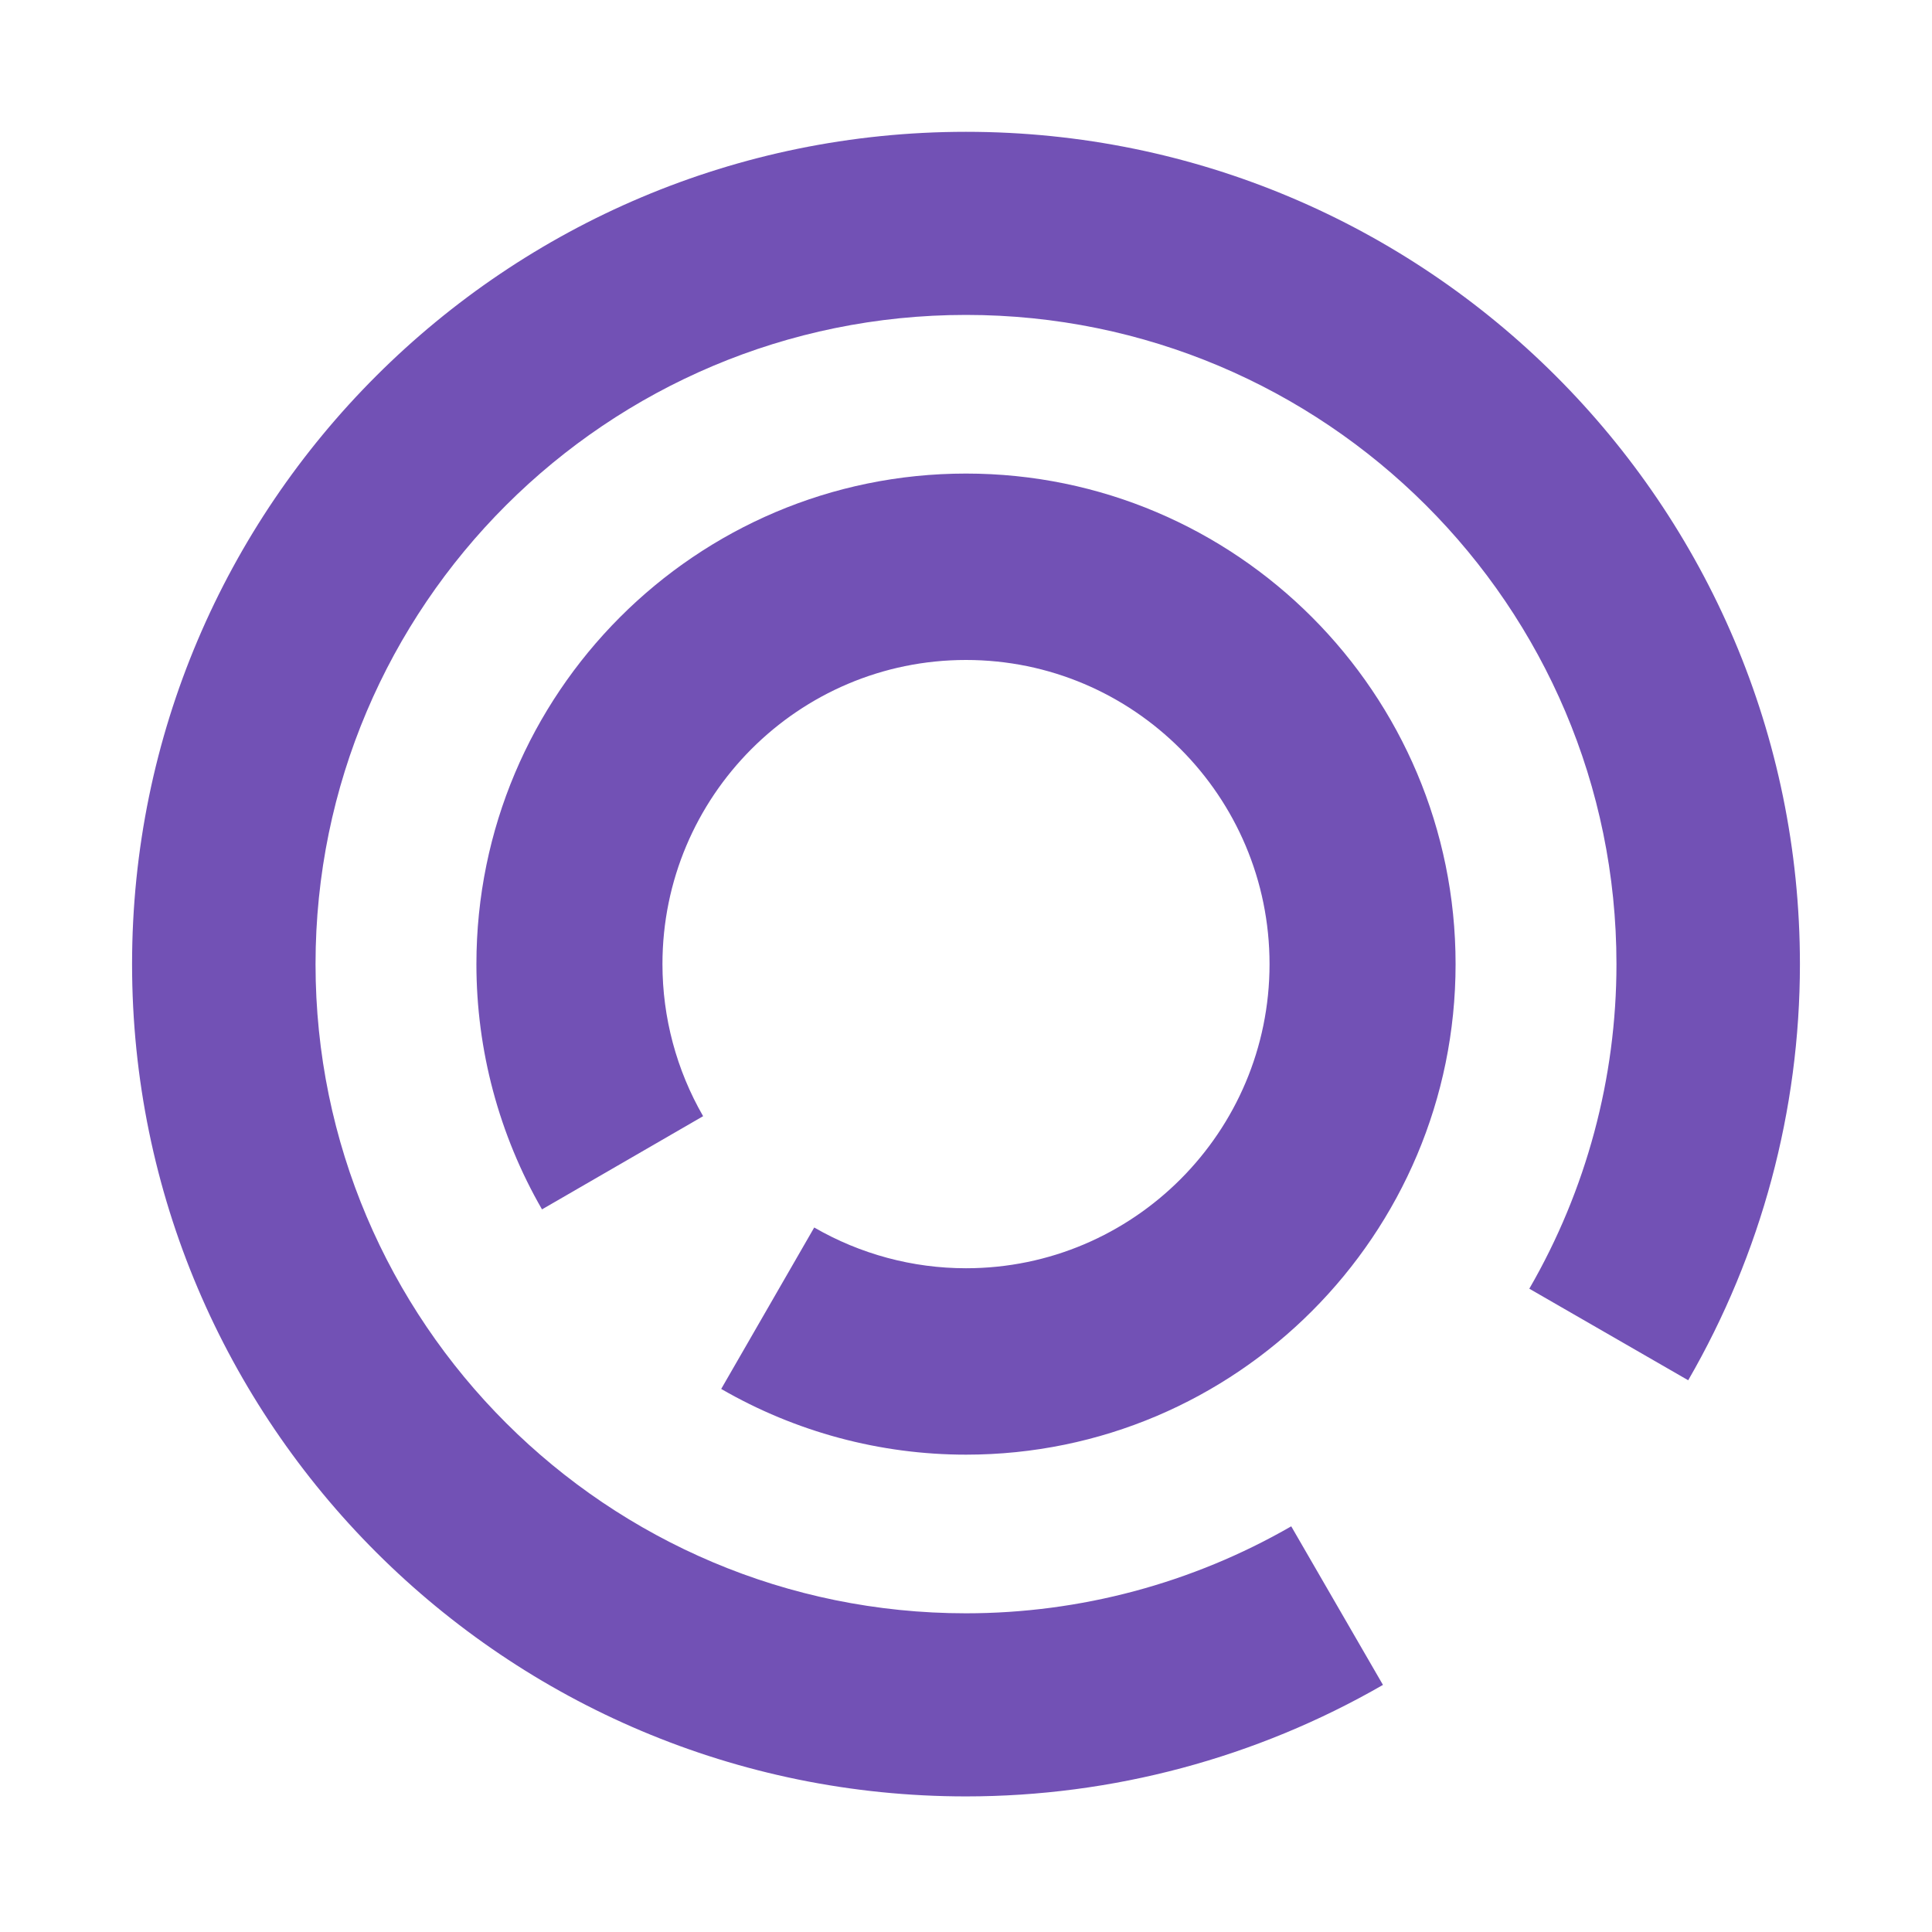
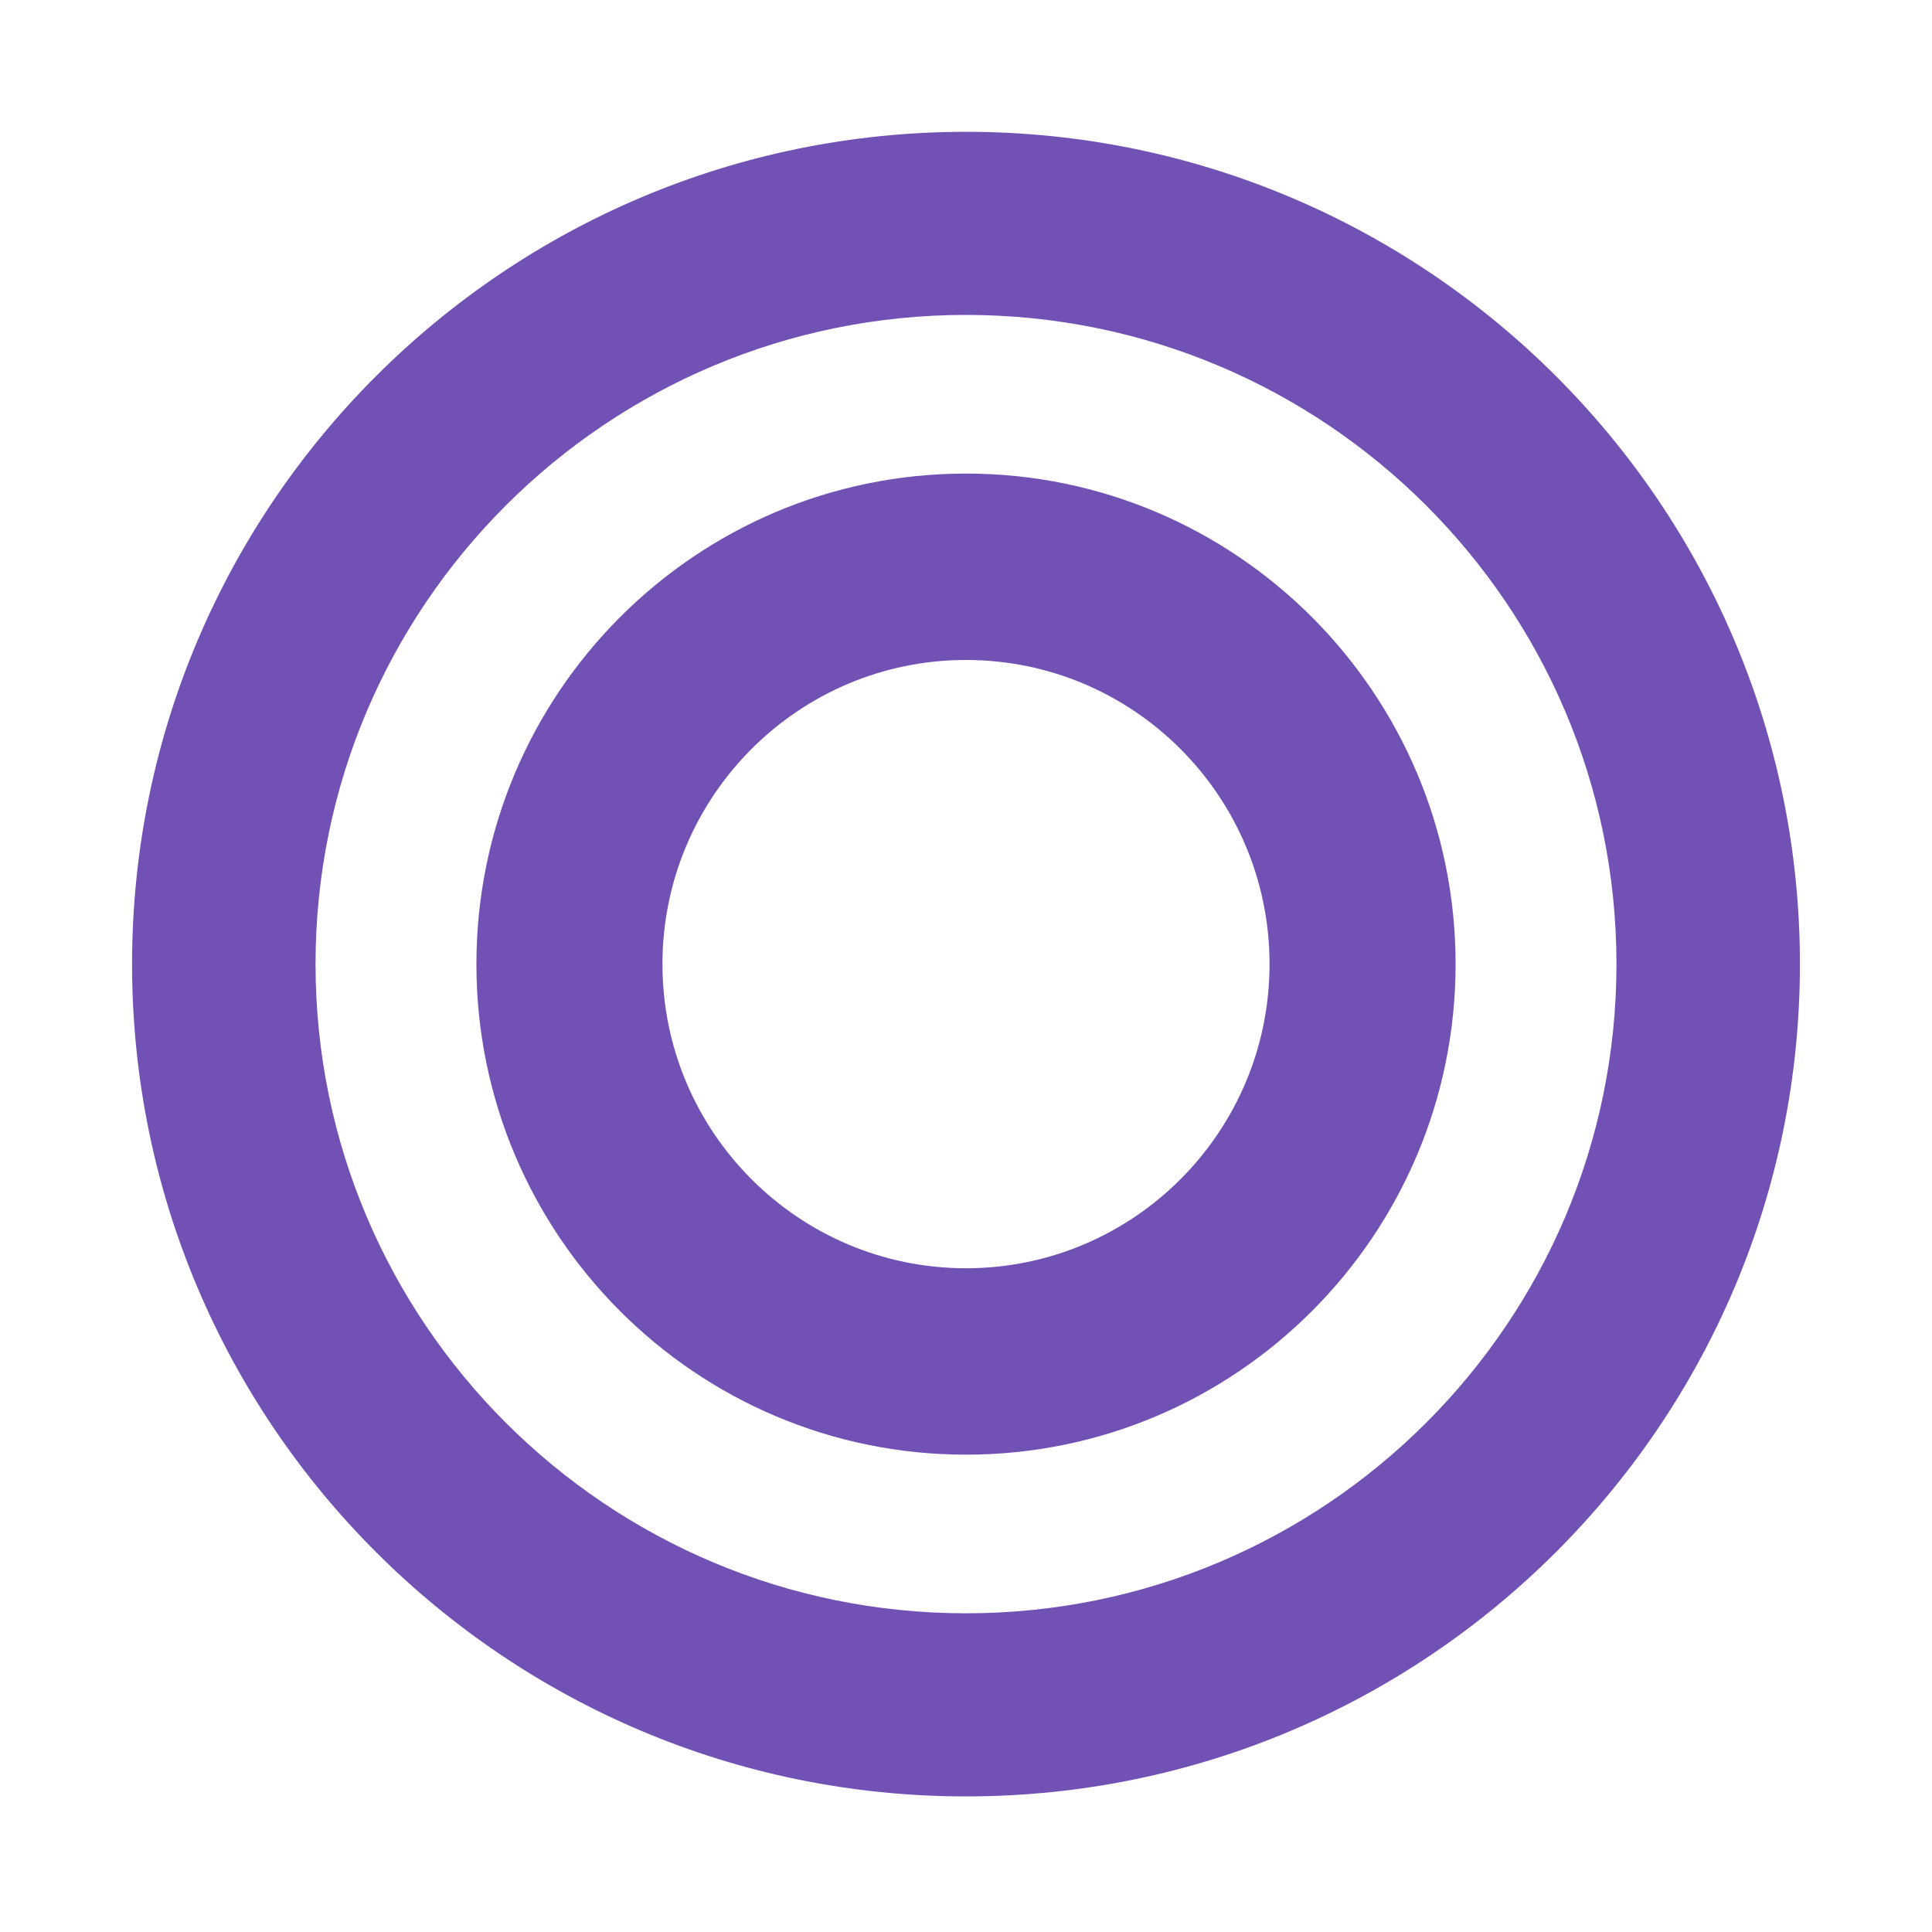
- <svg xmlns="http://www.w3.org/2000/svg" width="100%" height="100%" viewBox="0 0 100 100" version="1.1" xml:space="preserve" style="fill-rule:evenodd;clip-rule:evenodd;stroke-linejoin:round;stroke-miterlimit:2;">
-   <g id="purple" transform="matrix(0.195312,0,0,0.195312,0,0)">
+ <svg xmlns="http://www.w3.org/2000/svg" width="100%" height="100%" viewBox="0 0 512 512" version="1.1" xml:space="preserve" style="fill-rule:evenodd;clip-rule:evenodd;stroke-linejoin:round;stroke-miterlimit:2;">
+   <g id="purple">
    <g transform="matrix(0.913223,0,0,1.00716,21.3017,9.7526)">
-       <path d="M466.578,353.5C487.818,320.208 499,282.443 499,244C499,123.131 390.563,25 257,25C123.437,25 15,123.131 15,244C15,364.869 123.437,463 257,463C299.48,463 341.211,452.881 378,433.66L351.38,391.934C322.685,406.927 290.134,414.82 257,414.82C152.821,414.82 68.24,338.278 68.24,244C68.24,149.722 152.821,73.18 257,73.18C361.179,73.18 445.76,149.722 445.76,244C445.76,273.985 437.038,303.442 420.471,329.41L466.578,353.5Z" style="fill:rgb(114,81,181);" />
+       <path d="M257,25C390.563,25 499,123.131 499,244C499,364.869 390.563,463 257,463C123.437,463 15,364.869 15,244C15,123.131 123.437,25 257,25ZM257,73.18C361.179,73.18 445.76,149.722 445.76,244C445.76,338.278 361.179,414.82 257,414.82C152.821,414.82 68.24,338.278 68.24,244C68.24,149.722 152.821,73.18 257,73.18Z" style="fill:rgb(114,81,181);" />
    </g>
    <g transform="matrix(7.63278e-17,0.53719,-0.592448,1.31839e-16,400.557,117.442)">
-       <path d="M466.578,353.5C487.818,320.208 499,282.443 499,244C499,123.131 390.563,25 257,25C123.437,25 15,123.131 15,244C15,364.869 123.437,463 257,463C299.48,463 341.211,452.881 378,433.66L332.02,361.589C309.211,373.506 283.338,379.78 257,379.78C174.191,379.78 106.96,318.939 106.96,244C106.96,169.061 174.191,108.22 257,108.22C339.809,108.22 407.04,169.061 407.04,244C407.04,267.834 400.107,291.249 386.938,311.89L466.578,353.5Z" style="fill:rgb(114,81,181);" />
+       <path d="M257,25C390.563,25 499,123.131 499,244C499,364.869 390.563,463 257,463C123.437,463 15,364.869 15,244C15,123.131 123.437,25 257,25ZM257,108.22C339.809,108.22 407.04,169.061 407.04,244C407.04,318.939 339.809,379.78 257,379.78C174.191,379.78 106.96,318.939 106.96,244C106.96,169.061 174.191,108.22 257,108.22Z" style="fill:rgb(114,81,181);" />
    </g>
  </g>
</svg>
